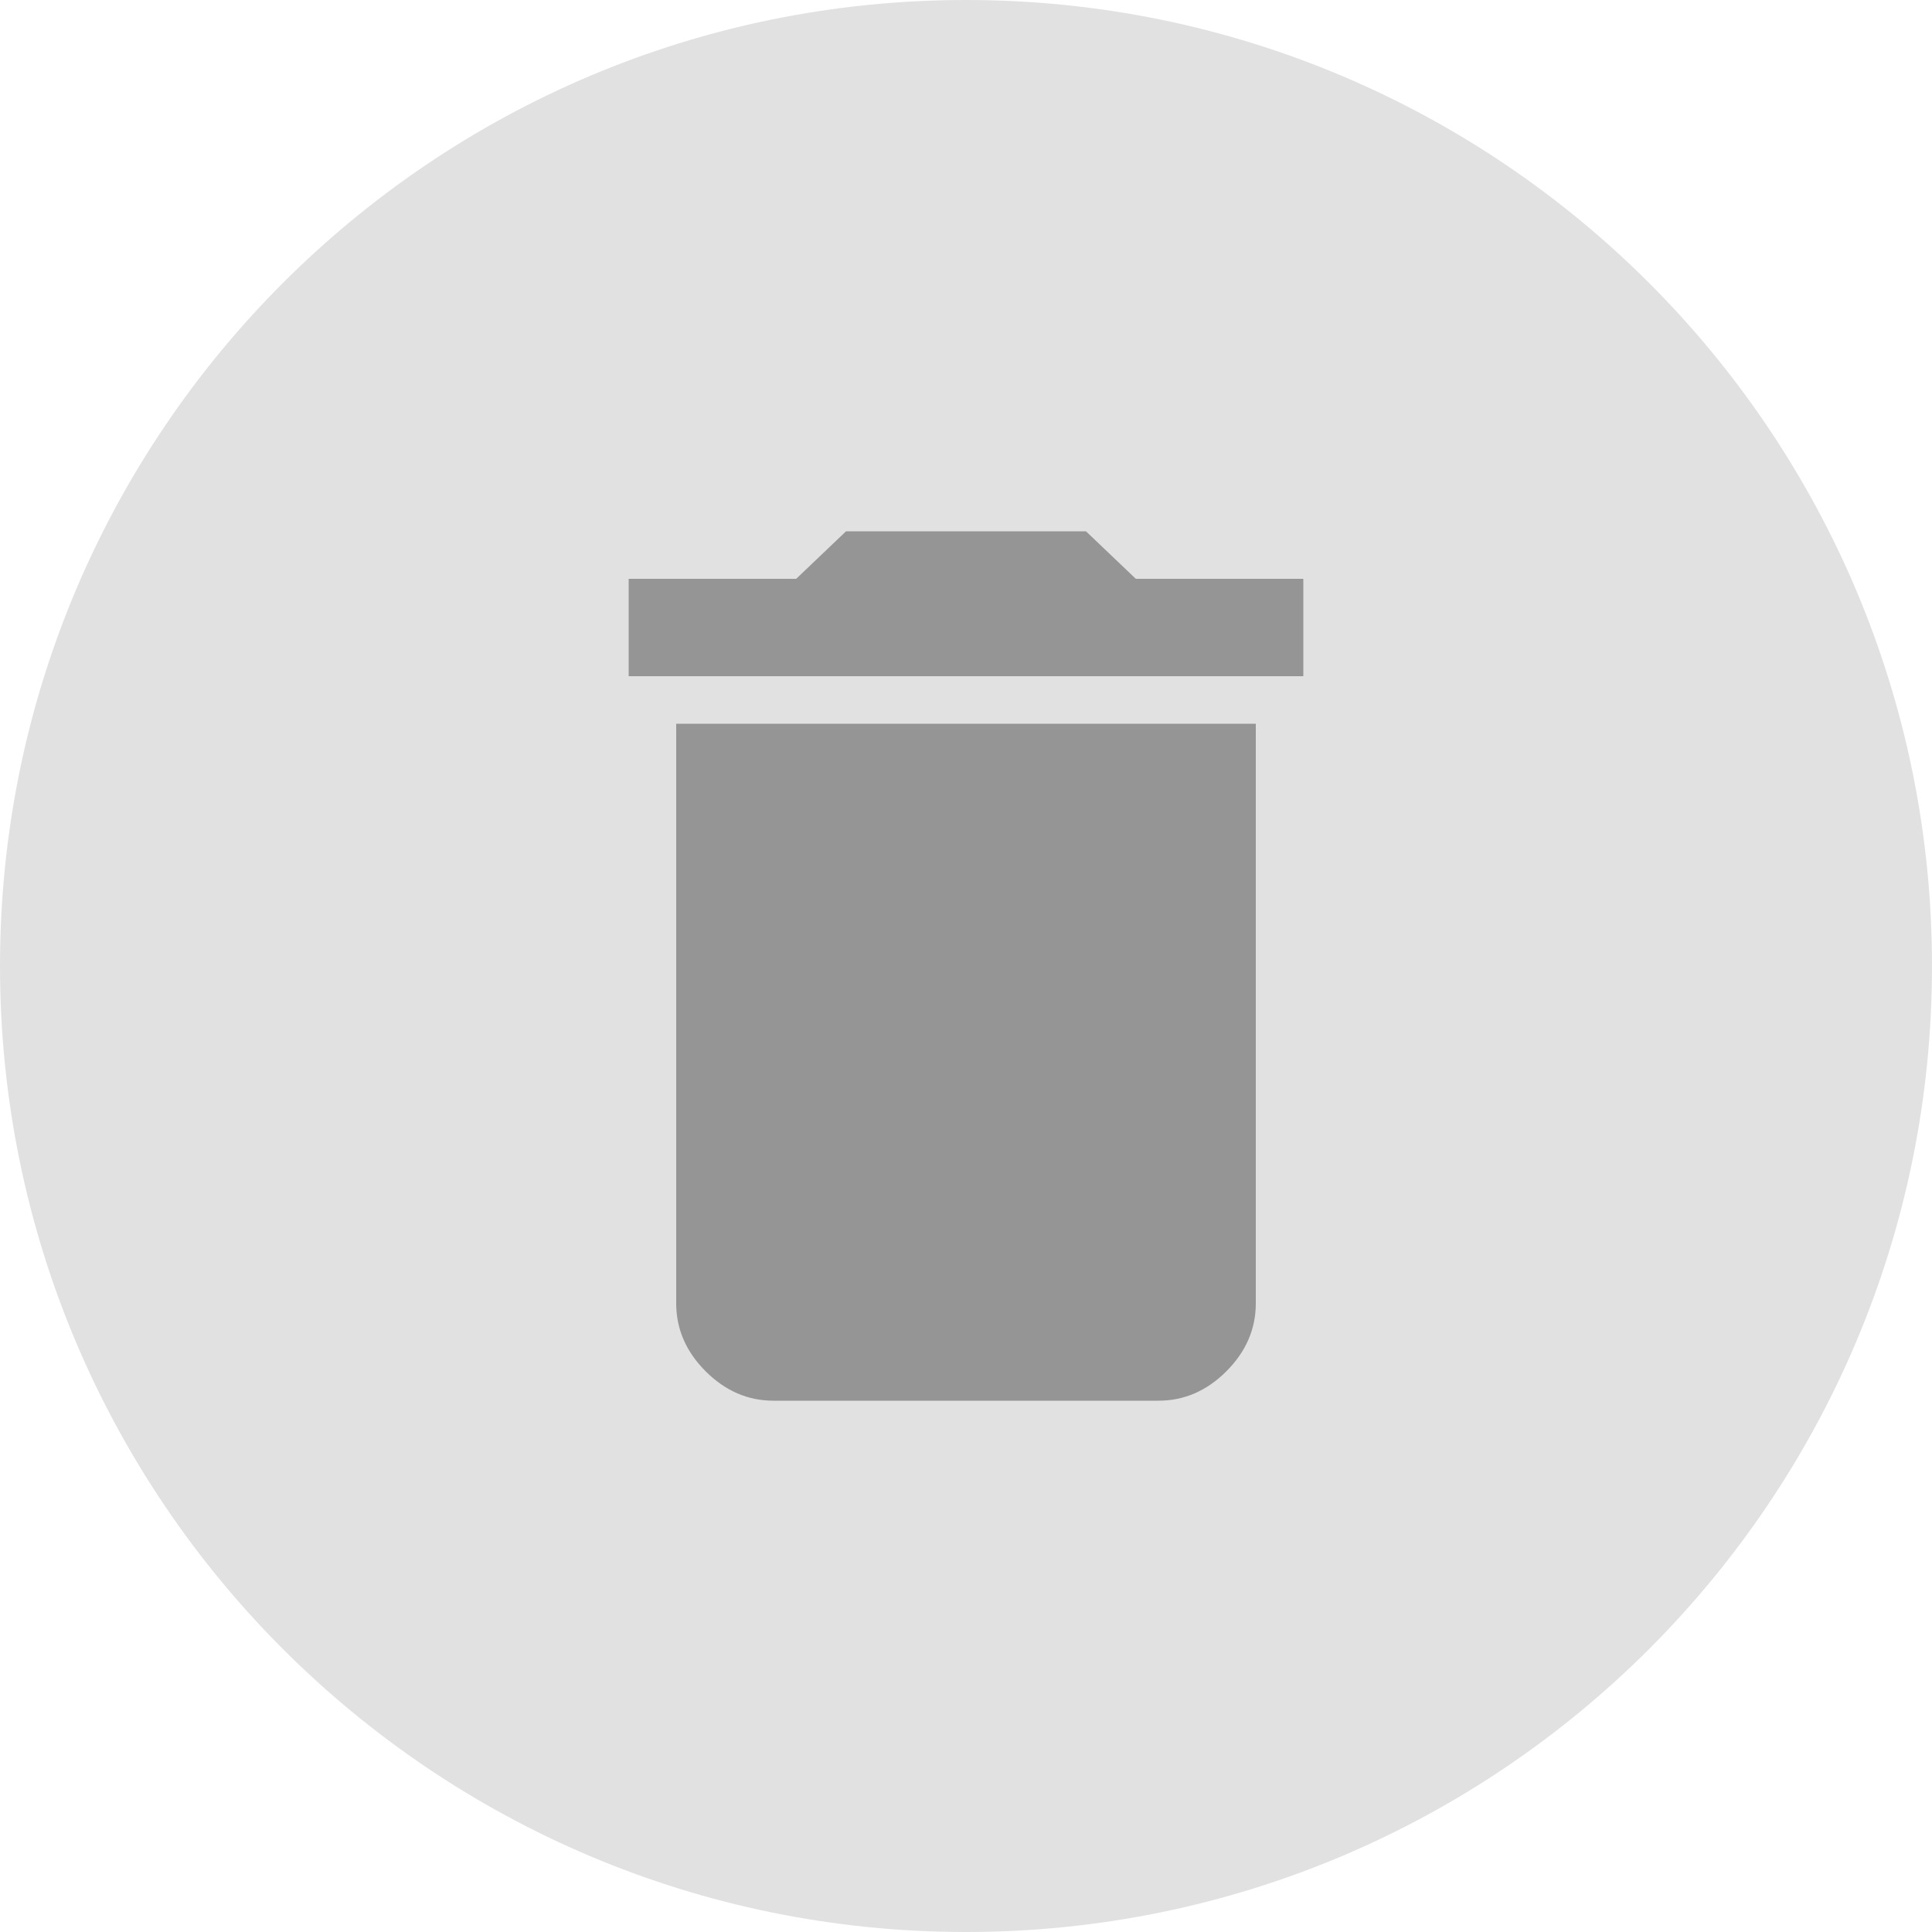
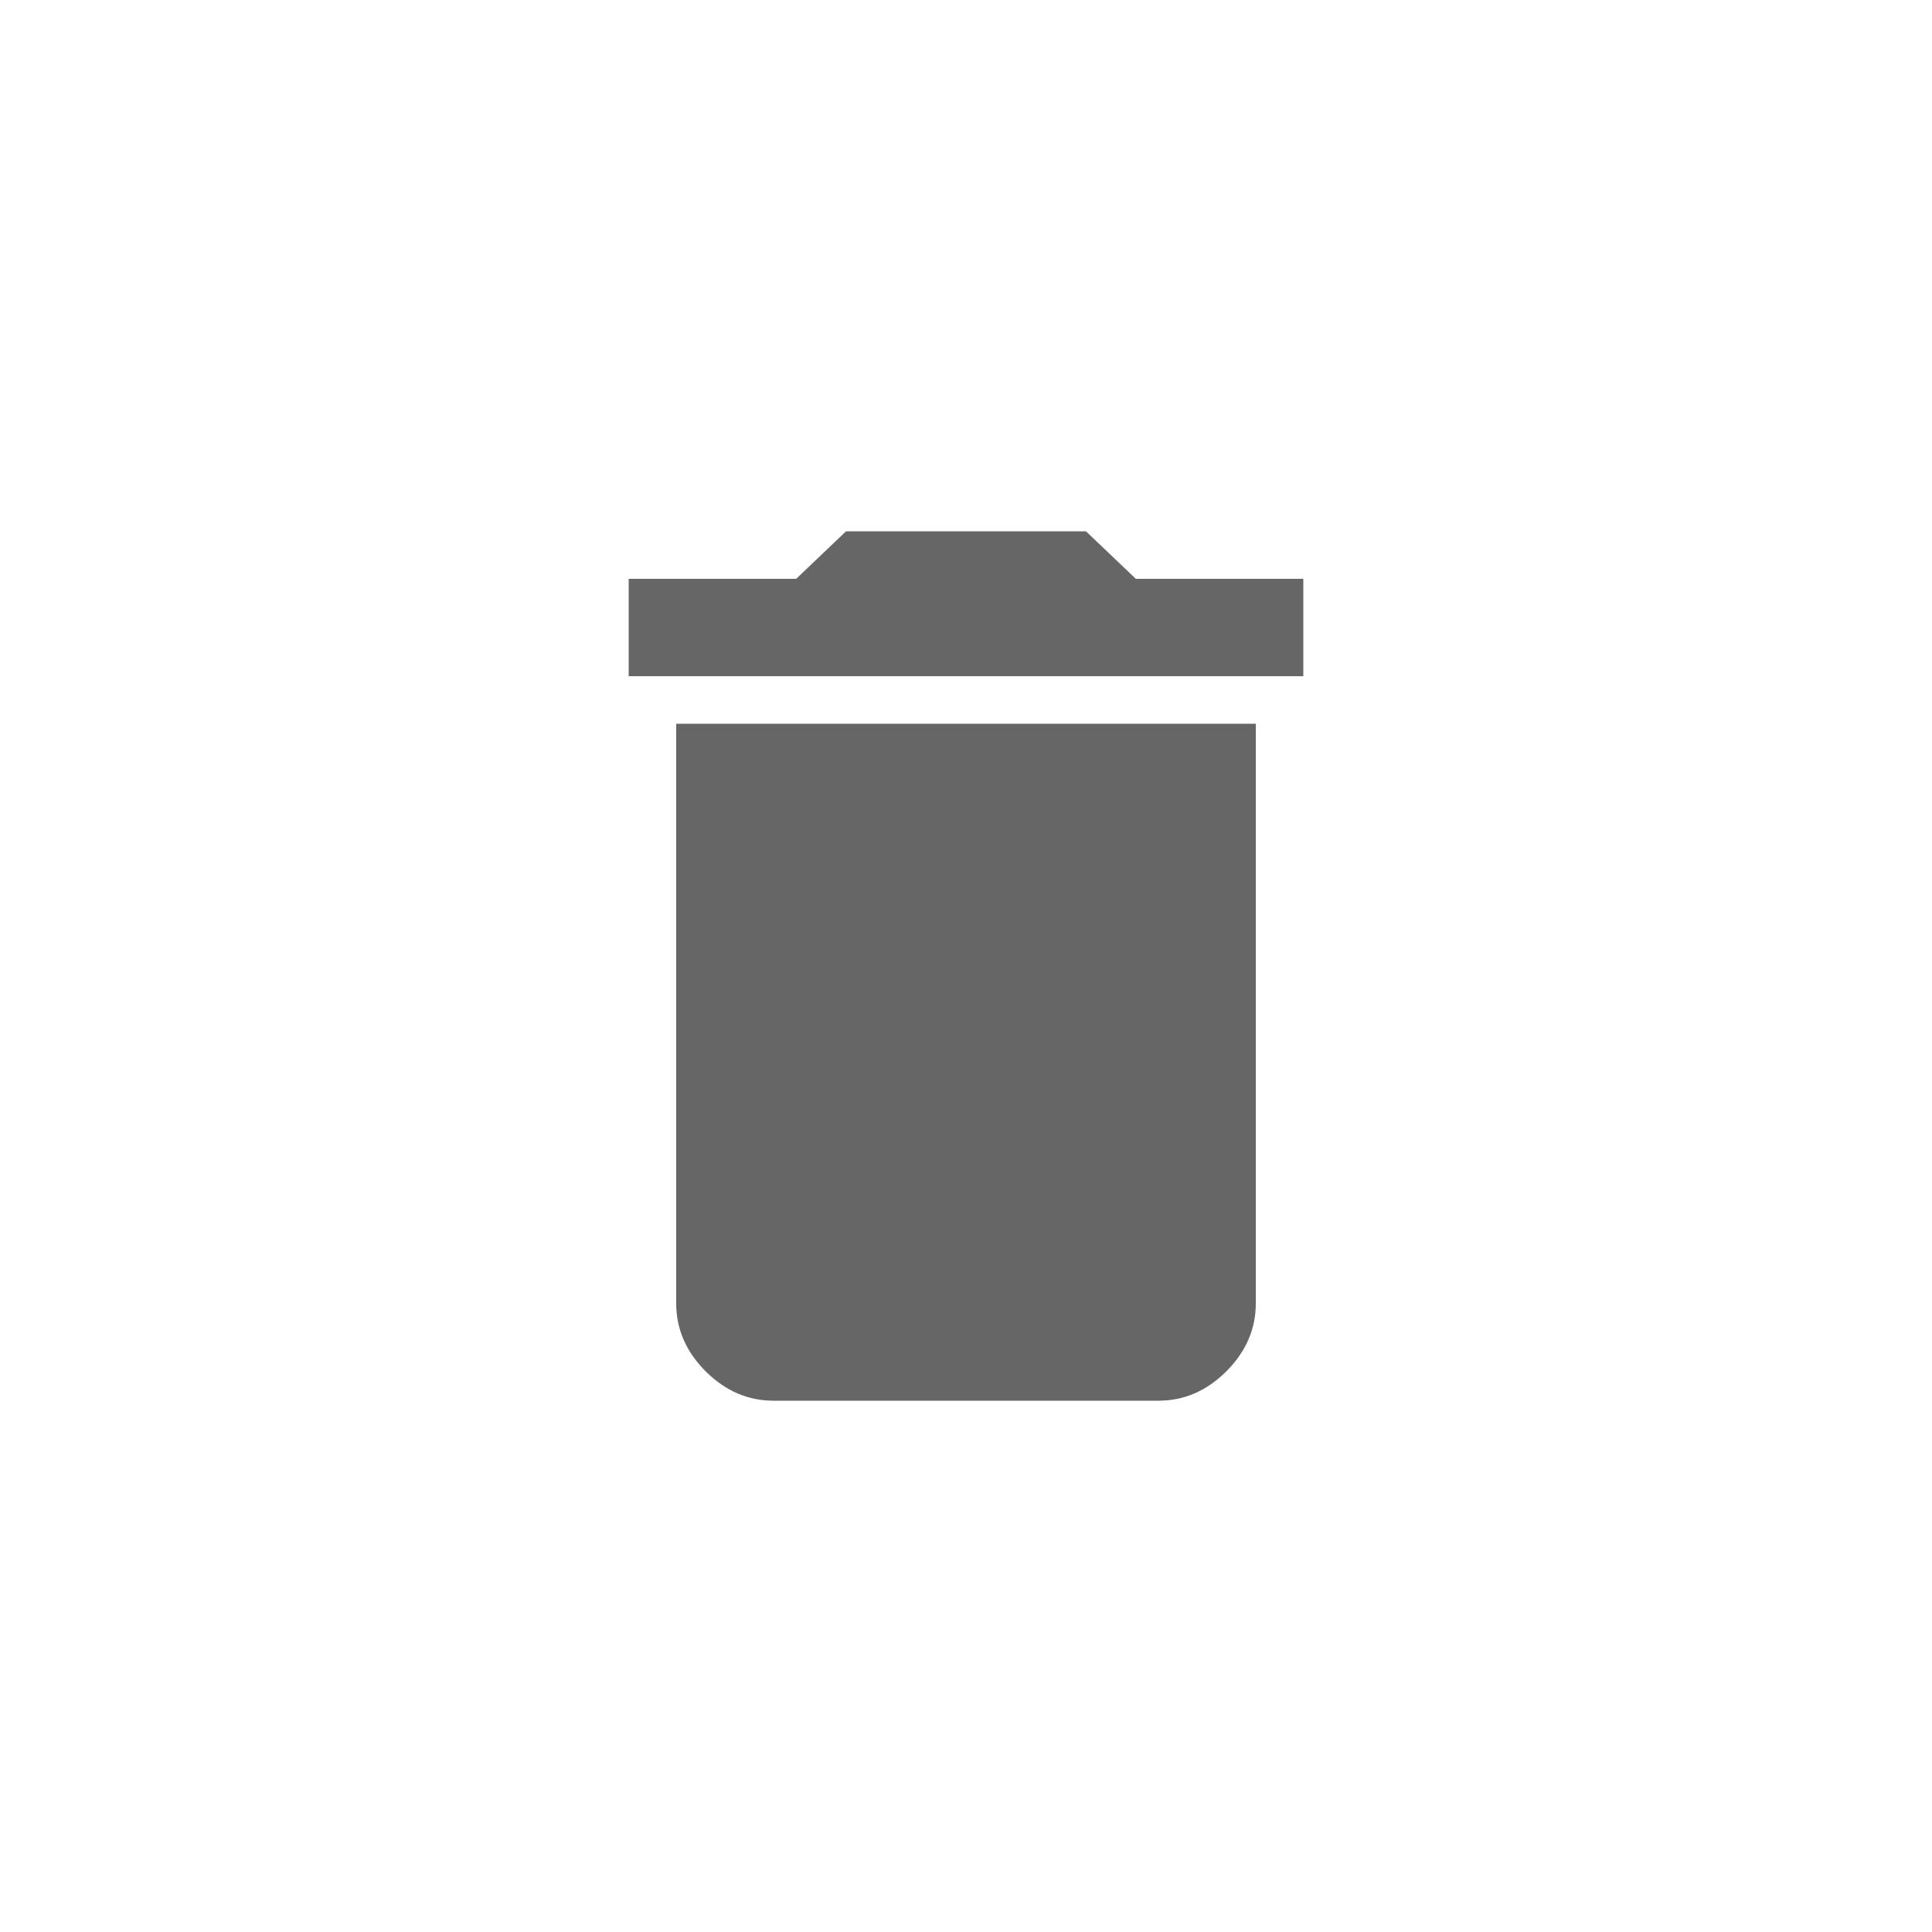
<svg xmlns="http://www.w3.org/2000/svg" width="40" height="40" viewBox="0 0 40 40" fill="none">
  <path d="M26.984 11.984V14H13.016V11.984H16.484L17.516 11H22.484L23.516 11.984H26.984ZM14 26.984V14.984H26V26.984C26 27.516 25.797 27.984 25.391 28.391C24.984 28.797 24.516 29 23.984 29H16.016C15.484 29 15.016 28.797 14.609 28.391C14.203 27.984 14 27.516 14 26.984Z" fill="#666666" />
-   <circle cx="20" cy="20" r="20" fill="#C4C4C4" fill-opacity="0.5" />
</svg>
